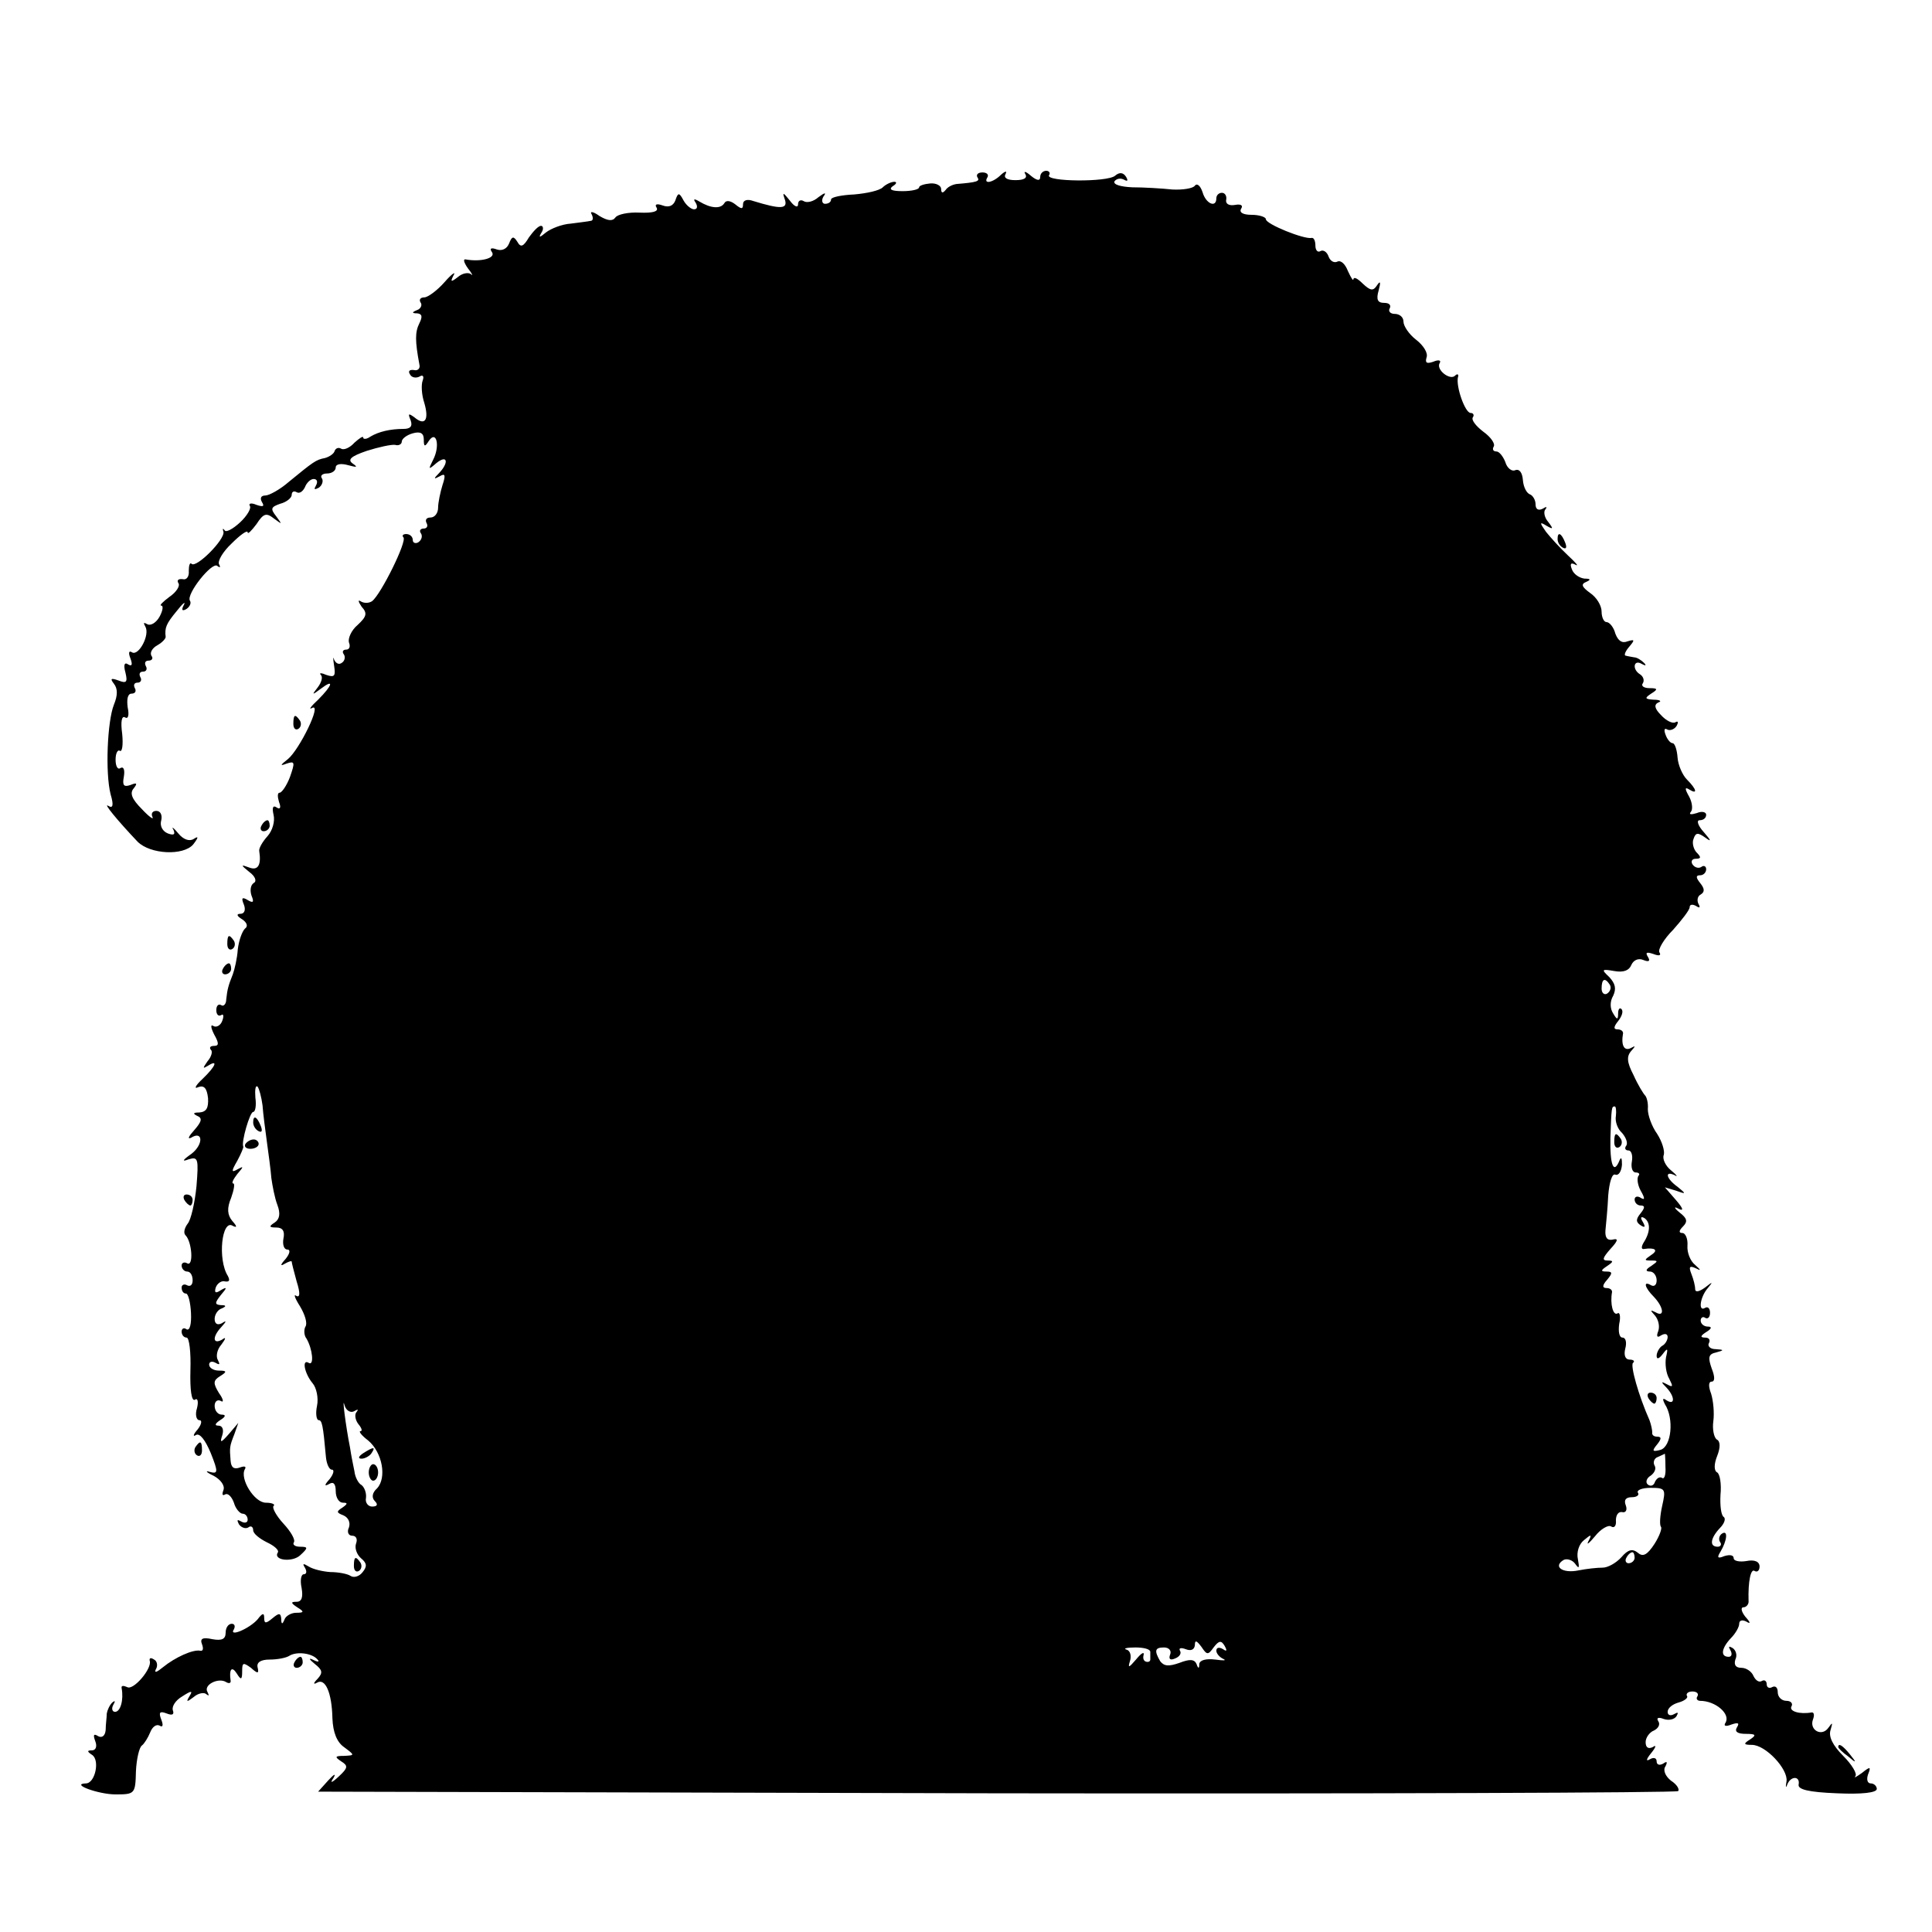
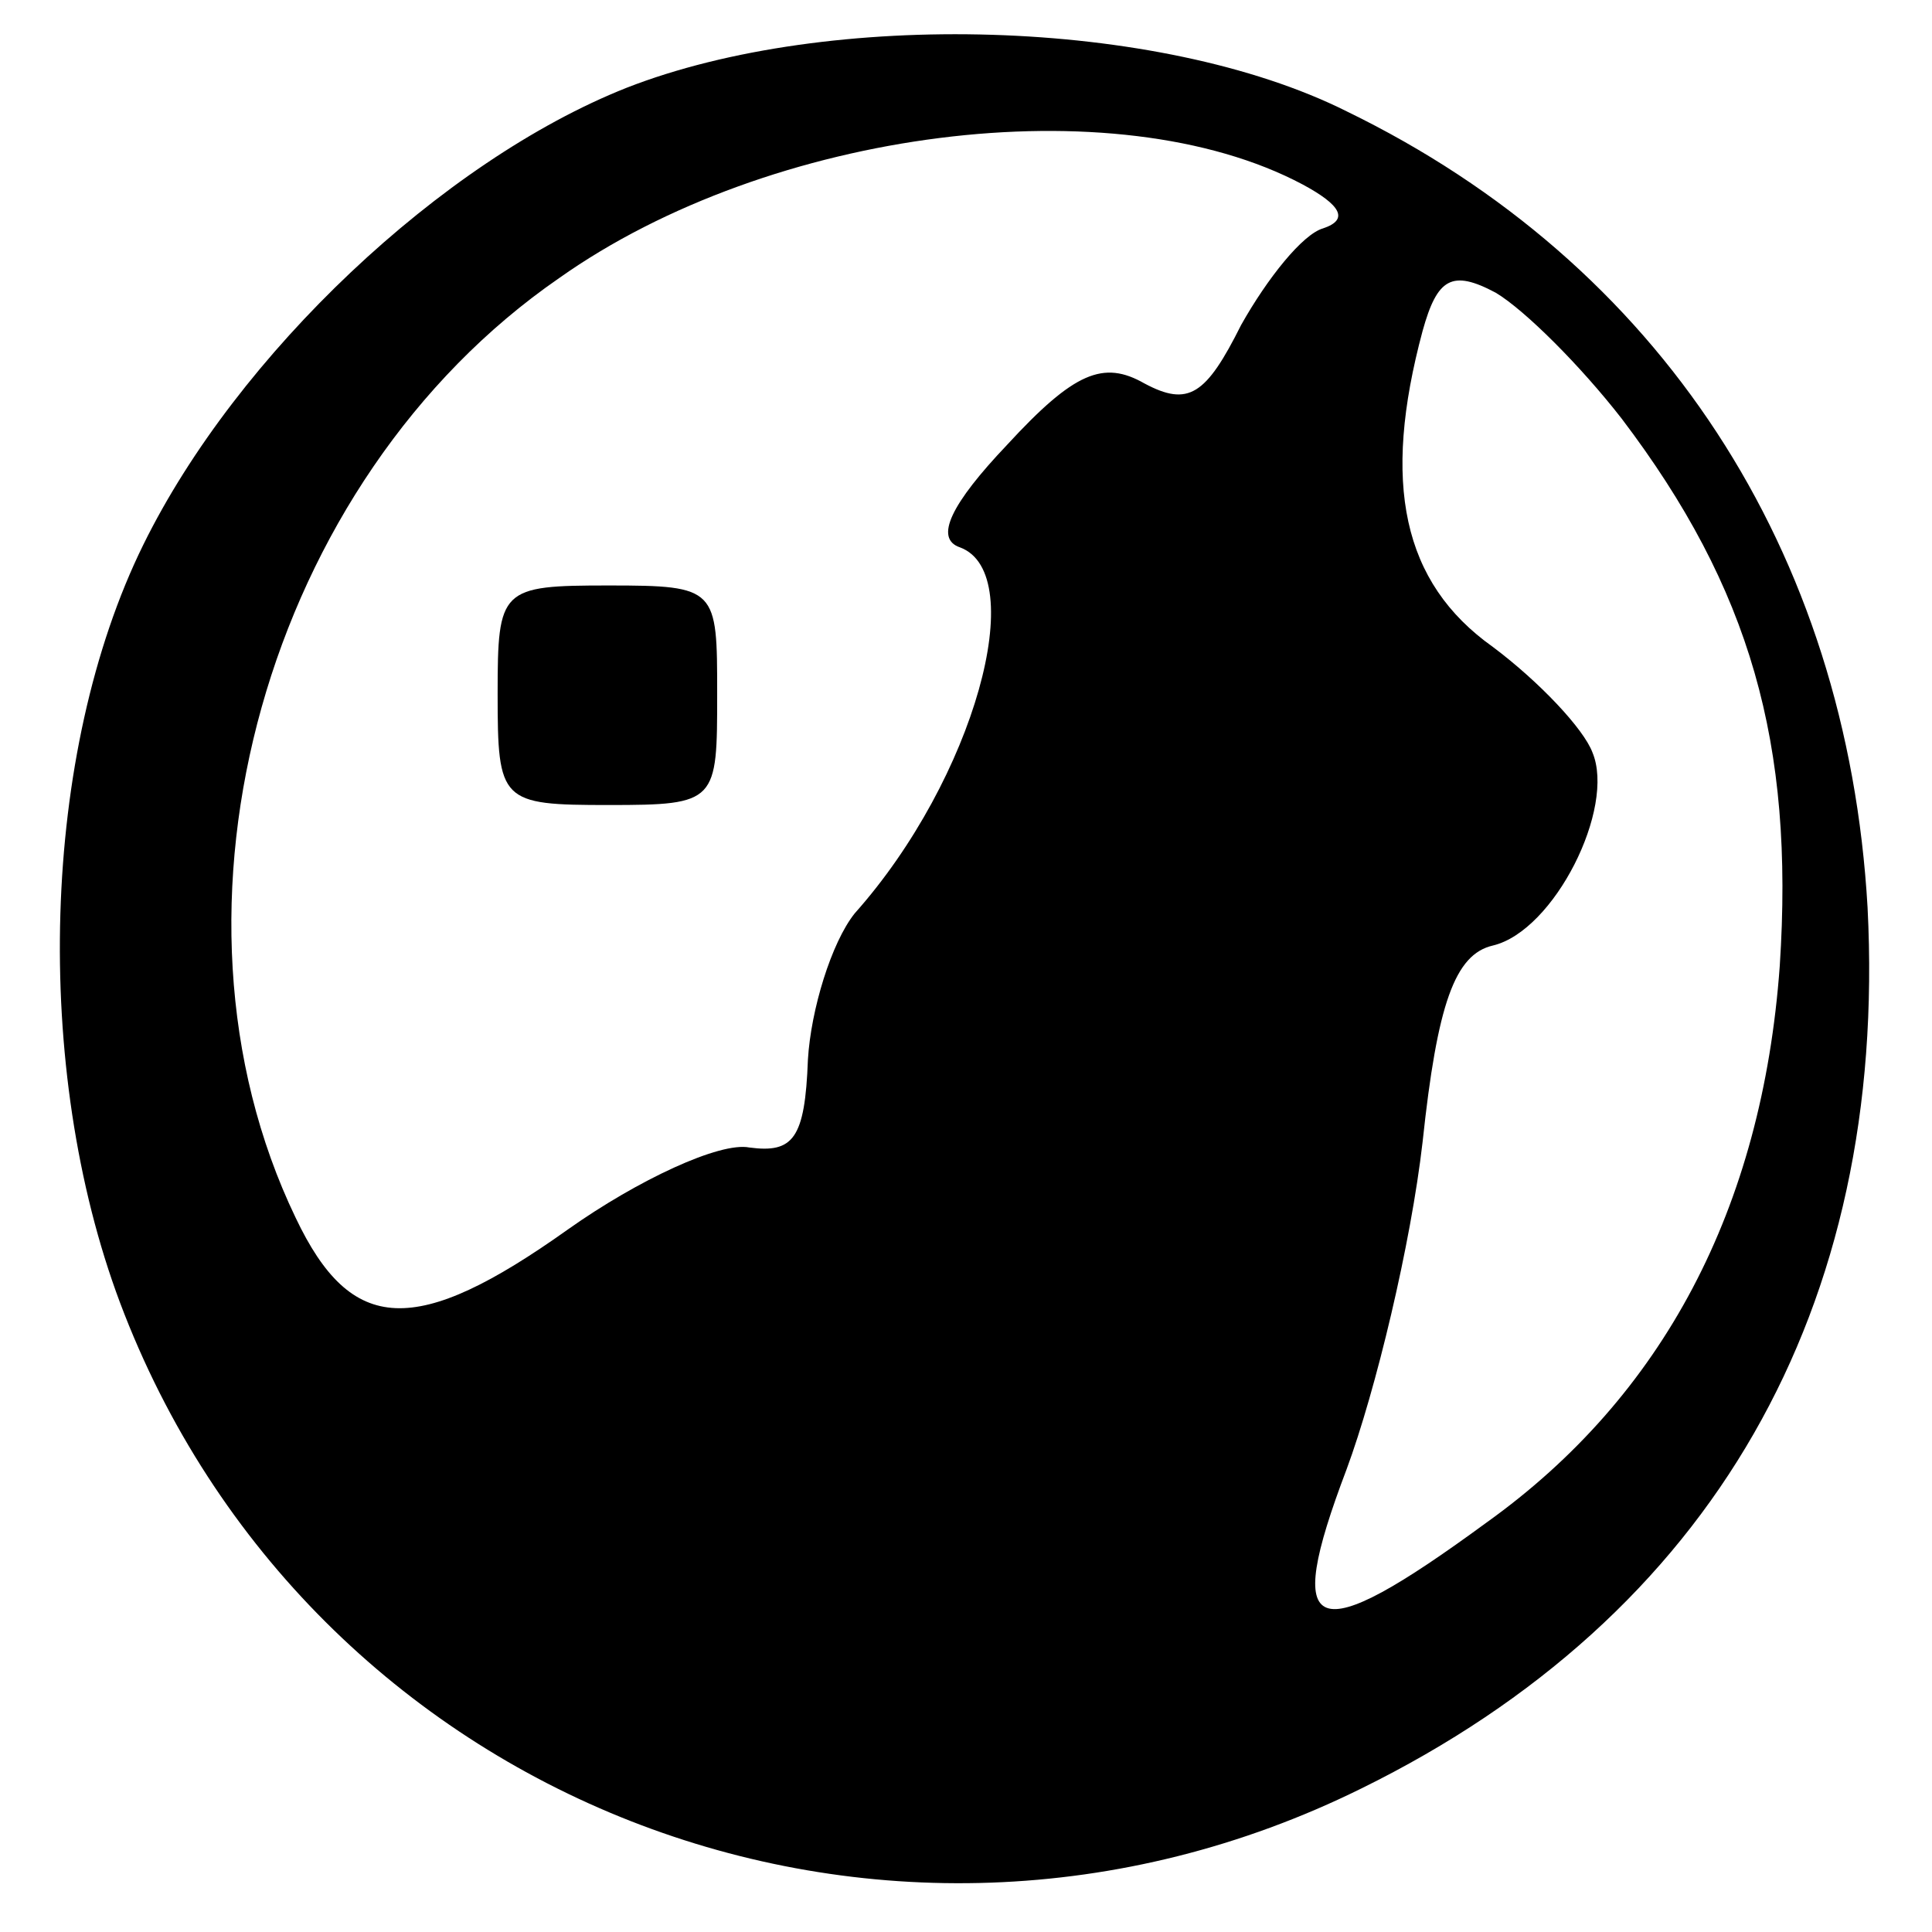
<svg xmlns="http://www.w3.org/2000/svg" version="1.0" width="16pt" height="16pt" viewBox="0 0 16 16" preserveAspectRatio="xMidYMid meet">
-   <g transform="translate(0,16) scale(0.004558,-0.004558)" fill="#000000" stroke="none">
-     <path d="M1776 3188 c5 -7 -1 -9 -38 -12 -7 -1 -16 -5 -20 -11 -5 -6 -8 -6 -8 2 0 6 -9 11 -20 10 -11 -1 -20 -4 -20 -7 0 -4 -14 -7 -30 -7 -20 0 -26 3 -18 9 7 4 8 8 3 8 -6 0 -16 -5 -21 -10 -6 -6 -29 -11 -52 -13 -23 -1 -42 -5 -42 -9 0 -5 -5 -8 -11 -8 -5 0 -7 6 -3 13 6 8 3 8 -9 -1 -9 -8 -21 -11 -27 -7 -5 3 -10 1 -10 -6 0 -7 -7 -4 -15 7 -12 15 -14 16 -9 2 6 -18 -8 -18 -57 -3 -11 4 -19 2 -19 -6 0 -9 -3 -9 -14 0 -9 7 -17 8 -20 2 -7 -11 -25 -9 -45 3 -10 6 -12 5 -7 -2 4 -7 3 -12 -3 -12 -5 0 -14 7 -19 16 -8 15 -10 15 -15 0 -4 -10 -12 -13 -23 -9 -11 4 -15 2 -11 -4 4 -7 -7 -10 -31 -9 -20 1 -40 -3 -44 -9 -5 -7 -14 -6 -29 3 -11 8 -18 9 -14 3 3 -6 3 -12 -2 -12 -4 -1 -21 -3 -36 -5 -16 -1 -36 -9 -45 -16 -12 -10 -14 -10 -8 0 4 6 3 12 -1 12 -5 0 -14 -10 -22 -21 -10 -17 -15 -19 -21 -8 -7 11 -10 10 -15 -3 -4 -10 -13 -14 -22 -11 -11 4 -14 2 -9 -5 7 -11 -21 -18 -48 -13 -5 1 -3 -6 4 -16 8 -10 10 -15 6 -11 -5 4 -16 2 -24 -5 -13 -10 -14 -9 -8 3 5 8 -3 3 -16 -12 -14 -16 -31 -28 -37 -28 -7 0 -10 -4 -7 -9 4 -5 0 -12 -6 -14 -10 -4 -10 -6 0 -6 9 -1 10 -6 4 -18 -8 -16 -8 -32 0 -75 2 -7 -3 -12 -10 -10 -8 1 -11 -2 -7 -8 3 -6 11 -7 17 -4 6 4 9 1 6 -7 -3 -8 -2 -26 3 -41 9 -31 1 -42 -18 -26 -11 8 -12 7 -7 -5 4 -11 0 -16 -13 -16 -24 0 -45 -5 -60 -14 -7 -5 -13 -5 -13 -2 0 4 -7 -1 -16 -9 -8 -9 -19 -14 -24 -11 -5 3 -10 1 -12 -4 -1 -5 -10 -11 -18 -13 -16 -3 -21 -7 -65 -43 -16 -14 -36 -25 -43 -25 -8 0 -10 -5 -6 -12 5 -8 2 -9 -10 -5 -9 4 -15 3 -12 -2 3 -4 -5 -18 -18 -30 -13 -12 -26 -19 -28 -14 -3 4 -4 3 -2 -3 3 -14 -50 -67 -58 -58 -3 3 -5 -3 -5 -13 1 -10 -4 -17 -11 -15 -8 1 -11 -2 -8 -7 4 -5 -4 -17 -16 -25 -12 -9 -19 -16 -15 -16 4 0 3 -9 -3 -20 -6 -11 -16 -17 -22 -14 -7 4 -8 3 -4 -4 9 -15 -12 -54 -24 -47 -6 4 -7 -1 -3 -11 4 -11 3 -15 -4 -11 -7 5 -9 -1 -5 -15 4 -17 2 -20 -13 -14 -14 5 -15 3 -8 -6 7 -9 7 -21 0 -38 -12 -30 -16 -124 -6 -163 6 -20 4 -26 -4 -21 -11 7 16 -26 53 -65 23 -23 83 -26 101 -5 10 13 10 16 1 10 -8 -5 -19 -1 -28 10 -9 11 -13 13 -9 7 4 -9 1 -11 -10 -7 -10 4 -15 14 -12 24 2 9 -1 17 -9 17 -7 0 -10 -5 -7 -11 3 -6 -6 0 -19 14 -18 18 -23 29 -15 38 7 9 6 11 -6 6 -12 -4 -15 -1 -12 15 2 12 0 19 -6 16 -5 -4 -9 3 -9 15 0 12 4 19 8 16 4 -2 6 11 4 31 -3 22 -1 33 5 30 6 -4 8 4 5 18 -2 15 0 25 7 25 7 0 9 5 6 10 -3 6 -1 10 5 10 6 0 8 5 5 10 -3 6 -1 10 5 10 6 0 8 5 5 10 -3 6 -1 10 5 10 6 0 9 4 5 9 -3 6 2 14 11 19 9 5 15 12 15 15 -2 17 1 24 20 47 11 14 17 19 13 11 -5 -9 -3 -12 5 -7 6 4 9 11 6 15 -7 12 41 72 50 63 5 -4 6 -2 3 3 -3 6 7 23 23 38 16 16 29 25 29 20 0 -4 7 3 16 15 13 20 18 21 32 10 15 -11 15 -11 4 4 -11 14 -10 17 7 23 12 3 21 11 21 16 0 6 4 8 9 5 5 -3 11 1 15 9 3 8 10 15 16 15 6 0 8 -5 4 -12 -4 -7 -3 -8 5 -4 6 4 9 12 6 17 -4 5 1 9 9 9 9 0 16 5 16 11 0 6 9 8 23 4 15 -4 18 -4 8 3 -10 7 -4 13 25 23 22 7 45 12 52 11 6 -2 12 1 12 6 0 5 9 12 20 15 14 4 20 0 20 -11 0 -14 2 -14 9 -3 14 21 21 -9 8 -34 -9 -18 -9 -19 6 -6 20 16 23 1 5 -18 -11 -11 -10 -12 1 -6 10 6 11 2 5 -16 -4 -13 -8 -32 -8 -41 0 -10 -6 -18 -14 -18 -7 0 -10 -4 -7 -10 3 -5 1 -10 -5 -10 -6 0 -9 -4 -5 -9 3 -5 1 -12 -5 -16 -5 -3 -10 -1 -10 4 0 6 -5 11 -12 11 -6 0 -8 -3 -5 -6 7 -7 -41 -104 -57 -116 -6 -4 -15 -4 -21 0 -5 3 -4 -1 2 -10 11 -12 9 -18 -7 -33 -12 -10 -18 -25 -16 -32 3 -7 1 -13 -5 -13 -6 0 -8 -4 -4 -9 3 -5 1 -12 -4 -15 -5 -4 -11 -1 -14 6 -2 7 -2 2 0 -11 3 -19 1 -22 -14 -17 -9 4 -14 4 -10 0 4 -4 1 -14 -6 -23 -11 -14 -10 -14 6 -2 25 19 21 6 -5 -20 -13 -12 -18 -19 -11 -15 19 10 -23 -76 -44 -93 -14 -11 -15 -13 -2 -8 15 5 15 2 6 -24 -6 -16 -15 -29 -19 -29 -4 0 -4 -7 -1 -17 4 -10 2 -14 -4 -10 -7 5 -9 0 -6 -13 3 -12 -2 -29 -11 -39 -9 -10 -16 -22 -15 -27 4 -25 -2 -36 -18 -30 -16 6 -16 5 0 -8 11 -8 14 -17 8 -20 -6 -4 -7 -14 -4 -23 5 -12 3 -14 -7 -8 -10 6 -12 4 -7 -8 4 -10 1 -17 -6 -17 -8 0 -7 -4 3 -10 9 -6 11 -13 5 -17 -5 -5 -11 -21 -13 -38 -1 -16 -6 -37 -9 -45 -8 -20 -10 -27 -12 -46 0 -8 -5 -13 -9 -10 -5 3 -9 -1 -9 -9 0 -8 4 -12 9 -9 4 3 5 -2 2 -10 -3 -9 -11 -13 -16 -10 -6 4 -5 -3 1 -15 9 -16 9 -21 0 -21 -7 0 -9 -3 -6 -7 4 -3 1 -13 -6 -21 -9 -13 -9 -14 1 -8 19 12 14 -1 -10 -24 -13 -12 -16 -19 -8 -15 11 4 16 -2 18 -20 1 -18 -3 -25 -16 -26 -11 0 -12 -2 -4 -6 10 -4 9 -10 -5 -26 -10 -11 -13 -17 -6 -14 22 14 23 -12 1 -29 -17 -12 -18 -15 -5 -10 17 5 18 1 14 -49 -3 -30 -10 -61 -16 -68 -6 -8 -8 -17 -4 -21 12 -12 15 -58 3 -51 -5 3 -10 1 -10 -4 0 -6 5 -11 10 -11 6 0 10 -7 10 -16 0 -8 -4 -12 -10 -9 -5 3 -10 1 -10 -4 0 -6 3 -11 8 -11 4 0 8 -16 9 -35 1 -20 -2 -33 -8 -30 -5 4 -9 1 -9 -4 0 -6 4 -11 9 -11 5 0 8 -27 7 -59 -1 -36 2 -57 8 -54 5 4 7 -3 4 -15 -4 -12 -1 -22 4 -22 6 0 4 -8 -3 -17 -8 -9 -9 -14 -3 -10 7 4 17 -9 27 -33 14 -35 13 -38 -2 -34 -9 3 -6 -1 7 -7 13 -7 21 -18 18 -26 -3 -8 -2 -11 3 -8 5 3 12 -4 16 -15 3 -11 11 -20 16 -20 5 0 9 -5 9 -11 0 -5 -5 -7 -12 -3 -7 4 -8 3 -4 -5 4 -6 12 -9 17 -6 5 4 9 1 9 -5 0 -6 11 -15 25 -22 13 -6 22 -14 20 -18 -10 -15 27 -19 41 -5 14 13 14 15 -1 15 -9 0 -14 4 -11 8 3 5 -6 20 -19 34 -13 14 -21 29 -18 32 4 3 -3 6 -14 6 -21 0 -48 44 -38 61 3 5 -1 6 -9 3 -11 -4 -16 0 -17 12 -2 25 -2 26 7 49 l7 20 -17 -20 c-15 -17 -17 -17 -12 -2 3 10 0 17 -7 17 -8 0 -6 4 3 10 10 6 11 10 3 10 -7 0 -13 7 -13 16 0 8 5 12 11 9 6 -4 5 3 -3 14 -11 18 -11 23 2 31 13 8 12 10 -2 10 -10 0 -18 5 -18 11 0 5 5 7 12 3 7 -4 8 -3 4 5 -4 6 -2 19 6 28 9 12 9 15 1 9 -17 -9 -17 6 -1 23 10 11 10 13 1 7 -8 -4 -13 -1 -13 8 0 8 6 17 13 19 9 4 8 6 -2 6 -11 1 -11 4 0 18 12 14 12 16 0 9 -9 -6 -12 -5 -9 5 3 8 11 13 17 11 8 -1 9 2 5 10 -19 30 -11 104 9 91 8 -4 8 -1 -1 9 -9 11 -10 23 -2 42 5 14 7 26 4 26 -4 0 0 8 7 17 12 14 12 15 1 9 -12 -7 -12 -4 -1 15 7 13 12 25 11 26 -4 8 12 63 18 63 4 0 6 12 4 26 -1 14 0 23 4 20 3 -4 7 -19 9 -34 1 -15 5 -45 8 -67 3 -22 7 -51 8 -65 2 -14 6 -36 11 -49 6 -16 4 -26 -5 -32 -11 -7 -10 -9 3 -9 11 0 16 -6 13 -20 -2 -11 1 -20 7 -20 6 0 5 -7 -3 -17 -10 -11 -10 -14 -2 -9 7 4 13 6 13 4 0 -2 4 -18 9 -36 7 -22 6 -30 -1 -26 -5 4 -2 -5 7 -19 9 -15 14 -31 10 -37 -3 -5 -3 -16 2 -22 11 -19 14 -50 4 -44 -13 8 -8 -19 7 -37 7 -8 11 -27 8 -41 -3 -14 -1 -26 3 -26 6 0 8 -9 13 -65 1 -14 6 -25 11 -25 5 0 3 -8 -4 -17 -10 -11 -10 -14 -1 -9 8 5 12 0 12 -13 0 -12 6 -21 13 -21 9 0 9 -2 -1 -9 -11 -7 -11 -9 2 -14 9 -4 13 -13 10 -22 -4 -8 -1 -15 6 -15 7 0 10 -6 7 -14 -3 -8 1 -20 9 -27 11 -9 11 -15 3 -25 -6 -8 -16 -11 -22 -7 -6 4 -23 7 -37 7 -14 1 -31 5 -39 10 -10 6 -12 6 -7 -2 4 -7 3 -12 -2 -12 -5 0 -7 -11 -4 -25 3 -17 0 -25 -9 -25 -11 0 -11 -2 1 -10 13 -8 13 -10 -2 -10 -9 0 -19 -6 -21 -12 -4 -10 -6 -9 -6 1 -1 11 -4 11 -16 1 -12 -10 -15 -10 -15 1 0 9 -3 9 -12 -3 -15 -17 -53 -33 -43 -18 3 6 1 10 -4 10 -6 0 -11 -7 -11 -16 0 -12 -7 -15 -24 -12 -18 4 -23 1 -19 -9 3 -8 2 -13 -3 -12 -13 3 -46 -12 -68 -30 -11 -9 -16 -11 -13 -4 4 6 3 15 -3 18 -6 4 -9 3 -8 -2 5 -14 -30 -55 -41 -48 -7 3 -11 3 -10 -2 4 -21 -2 -43 -12 -43 -5 0 -7 6 -3 13 4 7 3 8 -2 4 -5 -5 -9 -14 -10 -20 0 -7 -2 -20 -2 -30 -1 -11 -7 -15 -14 -11 -8 5 -9 2 -5 -9 4 -10 1 -17 -6 -17 -9 0 -9 -2 0 -8 15 -9 6 -52 -11 -52 -29 -1 23 -20 54 -20 35 0 36 1 37 42 1 22 6 44 11 47 4 3 11 14 15 24 4 10 11 15 17 12 6 -4 7 1 3 11 -5 13 -3 16 10 11 10 -4 14 -2 11 6 -2 7 5 18 17 25 17 11 20 11 13 0 -6 -10 -5 -11 8 -1 8 7 19 9 23 5 5 -4 5 -2 2 4 -8 13 20 27 34 18 5 -3 9 -2 8 3 -3 20 2 27 11 13 8 -13 10 -12 10 4 0 16 2 16 16 6 12 -11 15 -11 12 1 -2 9 6 14 22 14 14 0 30 3 36 7 13 8 41 5 51 -7 4 -4 1 -5 -7 -1 -10 5 -9 2 2 -7 14 -11 15 -16 5 -27 -8 -8 -8 -11 -1 -7 15 9 27 -18 28 -65 1 -25 8 -43 21 -52 20 -15 20 -15 0 -16 -17 0 -17 -2 -5 -10 13 -8 12 -12 -4 -27 -14 -13 -17 -13 -10 -3 5 9 1 7 -10 -5 l-18 -20 1232 -3 c679 -1 1236 1 1239 4 3 3 -2 12 -13 19 -10 8 -15 19 -10 26 4 8 3 10 -4 5 -7 -4 -12 -2 -12 4 0 6 -5 8 -12 4 -8 -5 -7 0 2 11 9 11 10 16 3 11 -8 -4 -13 -1 -13 9 0 8 7 18 15 21 8 4 12 11 8 17 -4 6 0 8 10 4 9 -3 19 -1 23 5 4 7 3 8 -4 4 -7 -4 -12 -2 -12 4 0 7 9 14 20 17 11 3 18 9 15 12 -2 4 2 8 10 8 8 0 12 -4 9 -9 -3 -4 0 -8 5 -8 28 0 56 -24 46 -40 -4 -6 1 -7 11 -3 12 4 15 3 10 -5 -5 -8 1 -12 16 -12 18 0 20 -2 8 -10 -13 -8 -12 -10 3 -10 25 0 66 -44 63 -66 -2 -11 -1 -13 1 -7 6 17 24 17 21 1 -2 -9 18 -14 70 -16 45 -2 72 1 72 8 0 5 -5 10 -11 10 -6 0 -8 7 -5 16 6 15 4 15 -11 3 -10 -7 -15 -10 -12 -6 4 4 -6 21 -22 37 -19 19 -27 35 -23 47 4 14 4 15 -4 4 -12 -17 -35 -4 -28 15 3 8 2 13 -2 13 -22 -4 -42 2 -37 11 3 5 -1 10 -9 10 -9 0 -16 7 -16 16 0 8 -4 12 -10 9 -5 -3 -10 -1 -10 5 0 6 -4 9 -9 6 -5 -3 -11 1 -15 9 -3 8 -13 15 -22 15 -10 0 -14 5 -11 15 4 8 1 17 -5 21 -7 4 -8 3 -4 -4 4 -7 2 -12 -3 -12 -16 0 -13 16 4 34 8 8 15 20 15 26 0 6 5 8 13 4 8 -5 8 -2 -2 9 -7 9 -9 17 -3 17 5 0 10 6 9 12 -1 35 4 59 11 54 5 -3 9 1 9 8 0 9 -9 13 -24 10 -12 -2 -23 0 -23 5 0 6 -7 7 -17 4 -12 -5 -14 -3 -7 8 12 20 14 40 3 33 -5 -3 -7 -10 -4 -15 4 -5 1 -9 -4 -9 -16 0 -13 16 4 34 8 8 11 17 7 20 -5 3 -7 21 -6 40 2 20 -1 38 -6 41 -6 3 -6 15 0 30 6 15 6 27 -1 30 -5 4 -8 19 -6 33 2 15 0 37 -4 50 -5 13 -5 22 1 22 6 0 6 9 0 24 -7 20 -6 26 8 29 15 4 15 5 -1 6 -10 0 -15 6 -12 11 3 6 0 10 -7 10 -9 0 -9 3 2 10 10 6 11 10 3 10 -7 0 -13 5 -13 11 0 5 4 8 8 5 5 -3 9 1 9 9 0 8 -4 12 -9 9 -13 -8 -9 20 5 36 10 12 9 12 -5 1 -11 -8 -18 -9 -18 -3 0 6 -3 18 -7 28 -5 13 -3 15 8 10 10 -5 10 -4 -1 6 -9 7 -15 23 -14 35 1 13 -4 23 -9 23 -7 0 -7 4 1 12 9 9 7 15 -6 25 -11 9 -11 12 -2 7 10 -5 8 1 -5 16 l-20 23 20 -6 c19 -7 19 -6 3 7 -21 15 -24 30 -5 21 6 -4 4 0 -7 9 -10 8 -16 21 -13 28 2 7 -3 24 -12 38 -10 14 -17 34 -17 45 1 11 -2 22 -5 25 -3 3 -13 19 -21 37 -12 23 -13 34 -4 44 8 9 8 10 -1 5 -12 -6 -18 5 -14 27 0 4 -4 7 -10 7 -8 0 -7 5 1 15 7 9 10 18 6 22 -3 3 -6 0 -6 -8 0 -12 -2 -12 -9 0 -6 9 -6 22 0 32 6 13 4 22 -7 34 -15 14 -14 15 9 11 17 -3 27 1 31 11 4 9 13 13 22 9 10 -4 13 -2 8 6 -5 8 -2 9 10 5 10 -4 15 -3 11 3 -3 5 8 24 25 41 16 18 30 36 30 41 0 5 5 6 12 2 6 -4 8 -3 4 4 -3 6 -2 14 4 17 8 5 7 11 -1 21 -8 10 -8 14 0 14 6 0 11 5 11 11 0 5 -4 8 -9 4 -5 -3 -12 -1 -16 5 -3 5 -1 10 6 10 10 0 10 3 2 11 -6 6 -9 18 -6 25 4 12 8 12 22 2 11 -8 10 -5 -3 10 -11 12 -14 22 -8 22 7 0 12 4 12 10 0 5 -8 7 -17 3 -10 -3 -15 -3 -11 2 4 4 3 17 -3 28 -8 14 -8 18 0 13 16 -10 14 0 -4 18 -8 8 -16 26 -17 40 -1 14 -5 26 -9 26 -4 0 -10 7 -13 16 -3 8 -2 12 3 9 5 -3 13 0 17 6 4 7 3 10 -2 7 -5 -3 -17 3 -26 13 -12 12 -13 19 -5 23 7 2 3 5 -8 5 -17 1 -17 3 -5 11 13 8 12 10 -3 10 -10 0 -16 4 -12 9 3 5 1 12 -5 16 -15 9 -12 28 3 19 7 -4 9 -3 4 2 -5 5 -13 10 -18 10 -5 1 -12 2 -15 3 -4 0 -1 8 6 16 11 13 10 14 -3 10 -10 -4 -17 1 -22 14 -3 12 -11 21 -16 21 -5 0 -9 9 -9 19 0 11 -9 26 -21 34 -15 11 -17 16 -7 20 9 4 8 6 -3 6 -9 1 -20 8 -23 17 -4 10 -2 13 7 8 6 -3 0 4 -14 17 -14 13 -32 33 -40 43 -12 17 -12 19 1 11 12 -7 13 -6 3 7 -7 8 -9 19 -5 23 4 5 1 5 -5 1 -8 -4 -13 -1 -13 8 0 8 -5 16 -10 18 -6 2 -12 13 -13 26 -1 13 -6 21 -14 18 -6 -3 -15 4 -18 15 -4 10 -11 19 -16 19 -6 0 -8 4 -5 9 3 5 -5 17 -19 27 -13 10 -22 21 -19 26 3 4 1 8 -4 8 -10 0 -27 48 -23 65 2 5 -1 7 -5 3 -9 -10 -36 11 -28 23 3 5 -3 6 -12 2 -12 -4 -15 -2 -12 8 3 8 -6 22 -19 32 -13 10 -23 25 -23 33 0 8 -7 14 -16 14 -8 0 -12 5 -9 10 3 6 -1 10 -10 10 -12 0 -15 6 -10 23 4 15 3 18 -3 9 -7 -11 -12 -10 -26 3 -9 9 -16 13 -17 8 0 -4 -4 2 -10 15 -5 13 -13 20 -19 17 -6 -3 -13 1 -16 9 -3 9 -10 13 -15 10 -5 -3 -9 2 -9 10 0 9 -3 15 -7 14 -13 -3 -83 25 -83 34 0 4 -12 8 -26 8 -15 0 -23 4 -19 11 4 6 0 9 -11 7 -11 -2 -18 2 -16 10 1 6 -2 12 -8 12 -5 0 -10 -4 -10 -10 0 -18 -19 -10 -25 11 -4 12 -10 17 -14 12 -3 -5 -22 -8 -41 -7 -19 2 -52 4 -73 4 -21 1 -35 5 -32 11 4 5 11 6 17 3 7 -4 8 -2 4 5 -5 8 -12 9 -20 2 -14 -12 -127 -11 -120 1 3 4 0 8 -5 8 -6 0 -11 -5 -11 -11 0 -8 -6 -7 -17 2 -9 8 -14 9 -10 3 4 -7 -2 -11 -18 -11 -15 0 -22 4 -18 11 3 6 0 6 -8 -1 -15 -15 -33 -18 -25 -5 3 5 -1 9 -9 9 -8 0 -12 -4 -9 -9z m1149 -1467 c3 -5 1 -12 -5 -16 -5 -3 -10 1 -10 9 0 18 6 21 15 7z m11 -238 c-2 -10 3 -24 11 -31 7 -8 11 -18 8 -23 -4 -5 -2 -9 4 -9 5 0 8 -9 6 -20 -2 -11 1 -20 7 -20 6 0 8 -3 5 -6 -3 -4 -2 -16 4 -27 8 -14 8 -18 0 -13 -6 4 -11 2 -11 -3 0 -6 5 -11 11 -11 8 0 8 -4 0 -14 -9 -11 -9 -16 0 -22 8 -5 9 -3 4 6 -5 8 -4 11 3 7 11 -8 11 -25 -2 -45 -4 -7 -4 -12 1 -11 20 3 27 -2 13 -11 -13 -9 -13 -10 0 -10 13 0 13 -1 0 -10 -10 -6 -11 -10 -2 -10 6 0 12 -7 12 -16 0 -8 -4 -12 -10 -9 -15 9 -12 -4 5 -21 18 -19 20 -38 3 -28 -10 5 -10 4 -1 -6 6 -7 9 -19 6 -28 -4 -10 -2 -13 5 -8 7 4 12 3 12 -3 0 -5 -4 -13 -10 -16 -5 -3 -10 -12 -10 -18 0 -7 4 -6 11 3 9 12 10 11 6 -6 -2 -12 0 -29 6 -39 7 -14 7 -16 -4 -10 -11 6 -12 5 -1 -6 15 -16 16 -33 0 -23 -7 5 -8 3 -3 -7 17 -26 12 -77 -8 -83 -15 -4 -16 -2 -6 10 8 10 8 14 0 14 -6 0 -10 3 -9 8 0 4 -2 14 -5 22 -20 45 -35 99 -30 104 4 3 1 6 -6 6 -8 0 -11 8 -8 20 3 11 1 20 -5 20 -6 0 -8 11 -6 25 3 13 1 22 -3 19 -8 -5 -14 17 -10 39 0 4 -4 7 -10 7 -8 0 -8 5 1 15 10 12 10 15 -1 15 -11 0 -11 2 1 10 12 8 12 10 1 10 -11 0 -9 5 5 21 14 15 15 20 4 17 -10 -2 -14 4 -13 17 1 11 4 39 5 63 2 24 7 41 13 38 6 -2 11 6 12 18 0 11 -1 15 -4 9 -11 -28 -18 -10 -17 40 2 56 2 57 8 57 2 0 3 -8 2 -17z m-2293 -537 c7 4 9 4 5 -1 -4 -4 -3 -14 3 -22 6 -7 8 -13 4 -13 -4 0 2 -8 14 -17 26 -22 34 -68 16 -87 -9 -8 -10 -17 -4 -23 6 -6 5 -10 -5 -10 -7 0 -13 7 -11 16 1 9 -3 19 -8 23 -6 3 -12 15 -13 25 -2 10 -6 29 -8 43 -8 40 -15 97 -10 77 3 -10 11 -14 17 -11z m2383 -101 c1 -14 -2 -23 -6 -20 -5 3 -10 -1 -13 -7 -2 -7 -8 -9 -13 -5 -5 4 -2 12 5 16 7 5 11 13 7 19 -3 6 0 13 6 15 7 3 13 6 13 6 0 1 1 -10 1 -24z m-6 -71 c-4 -18 -5 -35 -2 -38 2 -3 -3 -17 -12 -31 -13 -20 -21 -24 -30 -16 -10 8 -18 6 -30 -8 -10 -11 -25 -19 -34 -19 -10 0 -29 -2 -44 -5 -29 -6 -47 7 -27 19 6 3 16 0 21 -7 7 -10 8 -8 5 8 -3 13 2 28 11 35 13 11 15 11 8 -2 -4 -8 1 -4 12 9 10 13 24 21 29 18 6 -4 10 1 9 11 0 9 4 16 11 15 7 -2 10 4 7 12 -4 10 0 15 11 15 9 0 14 4 11 8 -3 5 8 9 23 9 27 0 28 -2 21 -33z m-50 -94 c0 -5 -5 -10 -11 -10 -5 0 -7 5 -4 10 3 6 8 10 11 10 2 0 4 -4 4 -10z m-765 -163 c10 13 14 13 20 3 5 -9 4 -11 -3 -6 -7 4 -12 3 -12 -3 0 -5 6 -12 13 -15 6 -3 0 -3 -15 -1 -17 2 -28 -1 -29 -8 0 -9 -2 -9 -5 0 -4 9 -13 9 -31 2 -20 -7 -28 -6 -35 3 -11 19 -10 25 7 25 9 0 14 -6 11 -13 -3 -8 0 -11 9 -7 8 3 12 9 9 14 -3 5 2 6 10 3 10 -4 16 -1 17 7 0 10 3 9 12 -3 10 -15 12 -15 22 -1z m-115 -8 c0 -5 0 -11 0 -14 0 -3 -3 -5 -7 -4 -5 1 -7 6 -5 13 1 6 -5 2 -14 -9 -13 -15 -15 -16 -11 -3 3 9 1 19 -6 21 -7 2 0 4 16 4 15 0 27 -3 27 -8z" />
-     <path d="M2933 1435 c0 -8 4 -12 9 -9 5 3 6 10 3 15 -9 13 -12 11 -12 -6z" />
-     <path d="M2995 970 c3 -5 8 -10 11 -10 2 0 4 5 4 10 0 6 -5 10 -11 10 -5 0 -7 -4 -4 -10z" />
-     <path d="M660 870 c-9 -6 -10 -10 -3 -10 6 0 15 5 18 10 8 12 4 12 -15 0z" />
-     <path d="M670 835 c0 -8 4 -15 8 -15 5 0 9 7 9 15 0 8 -4 15 -9 15 -4 0 -8 -7 -8 -15z" />
-     <path d="M2830 2531 c0 -6 4 -13 10 -16 6 -3 7 1 4 9 -7 18 -14 21 -14 7z" />
-     <path d="M533 2195 c0 -8 4 -12 9 -9 5 3 6 10 3 15 -9 13 -12 11 -12 -6z" />
-     <path d="M475 2010 c-3 -5 -1 -10 4 -10 6 0 11 5 11 10 0 6 -2 10 -4 10 -3 0 -8 -4 -11 -10z" />
-     <path d="M413 1795 c0 -8 4 -12 9 -9 5 3 6 10 3 15 -9 13 -12 11 -12 -6z" />
-     <path d="M405 1750 c-3 -5 -1 -10 4 -10 6 0 11 5 11 10 0 6 -2 10 -4 10 -3 0 -8 -4 -11 -10z" />
-     <path d="M460 1471 c0 -6 4 -13 10 -16 6 -3 7 1 4 9 -7 18 -14 21 -14 7z" />
-     <path d="M446 1432 c-3 -5 1 -9 9 -9 8 0 15 4 15 9 0 4 -4 8 -9 8 -6 0 -12 -4 -15 -8z" />
-     <path d="M335 1330 c3 -5 8 -10 11 -10 2 0 4 5 4 10 0 6 -5 10 -11 10 -5 0 -7 -4 -4 -10z" />
-     <path d="M355 881 c-3 -5 -2 -12 3 -15 5 -3 9 1 9 9 0 17 -3 19 -12 6z" />
-     <path d="M643 665 c0 -8 4 -12 9 -9 5 3 6 10 3 15 -9 13 -12 11 -12 -6z" />
-     <path d="M535 490 c-3 -5 -1 -10 4 -10 6 0 11 5 11 10 0 6 -2 10 -4 10 -3 0 -8 -4 -11 -10z" />
-     <path d="M3340 336 c0 -2 8 -10 18 -17 15 -13 16 -12 3 4 -13 16 -21 21 -21 13z" />
+   <g transform="translate(0,16) scale(0.024242,-0.024242)" fill="#000000" stroke="none">
+     <path d="M214 630 c-63 -25 -133 -91 -165 -156 -35 -71 -38 -179 -8 -259 64 -170 260 -247 424 -166 120 59 180 164 173 301 -7 122 -71 220 -178 272 -64 32 -177 35 -246 8z m231 -33 c13 -7 16 -12 7 -15 -7 -2 -19 -17 -28 -33 -12 -24 -18 -28 -33 -20 -14 8 -24 4 -47 -21 -19 -20 -25 -32 -16 -35 24 -9 5 -79 -36 -125 -8 -10 -15 -33 -16 -50 -1 -27 -5 -32 -20 -30 -10 2 -38 -11 -62 -28 -52 -37 -74 -36 -93 4 -51 106 -10 252 90 321 72 51 190 66 254 32z m109 -80 c44 -58 59 -111 54 -187 -6 -83 -40 -147 -100 -190 -60 -44 -70 -40 -48 18 10 27 22 77 26 112 5 47 11 64 24 67 21 5 42 47 34 66 -3 8 -18 24 -34 36 -31 22 -38 56 -24 108 5 18 10 21 25 13 10 -6 29 -25 43 -43z" />
+     <path d="M170 423 c0 -37 1 -38 38 -38 37 0 37 1 37 38 0 36 0 37 -37 37 -37 0 -38 -1 -38 -37z" />
  </g>
</svg>
